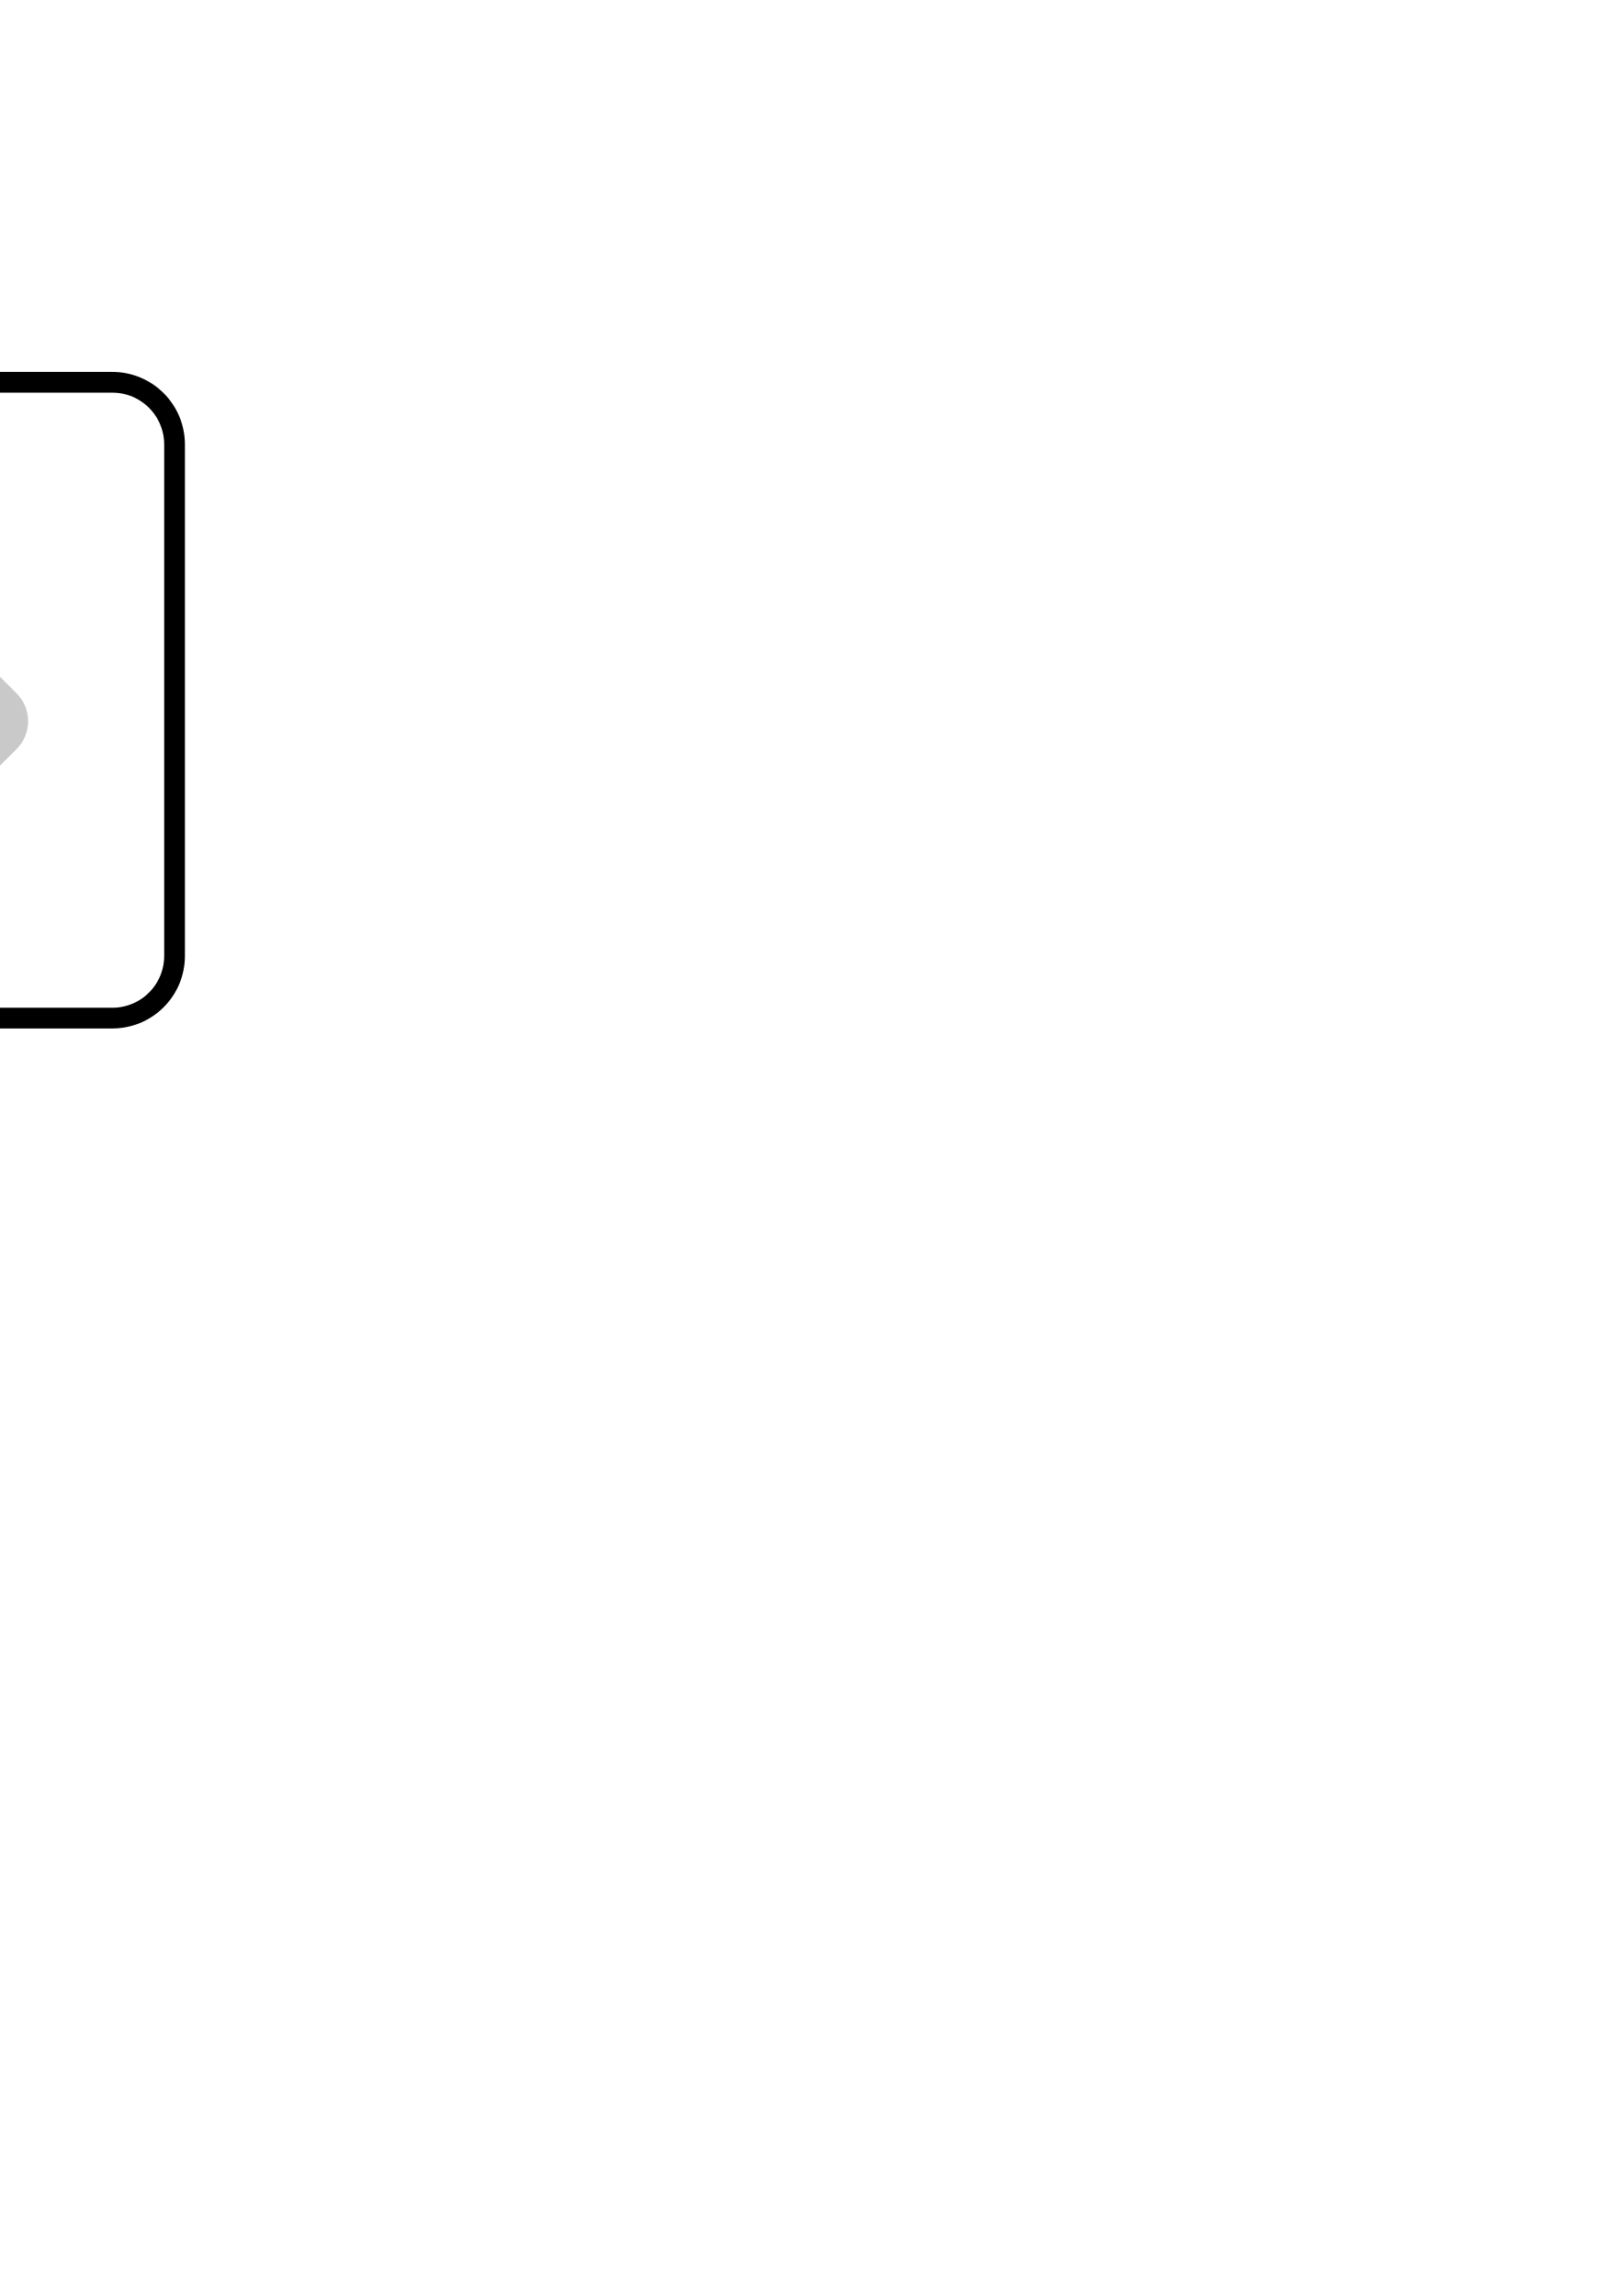
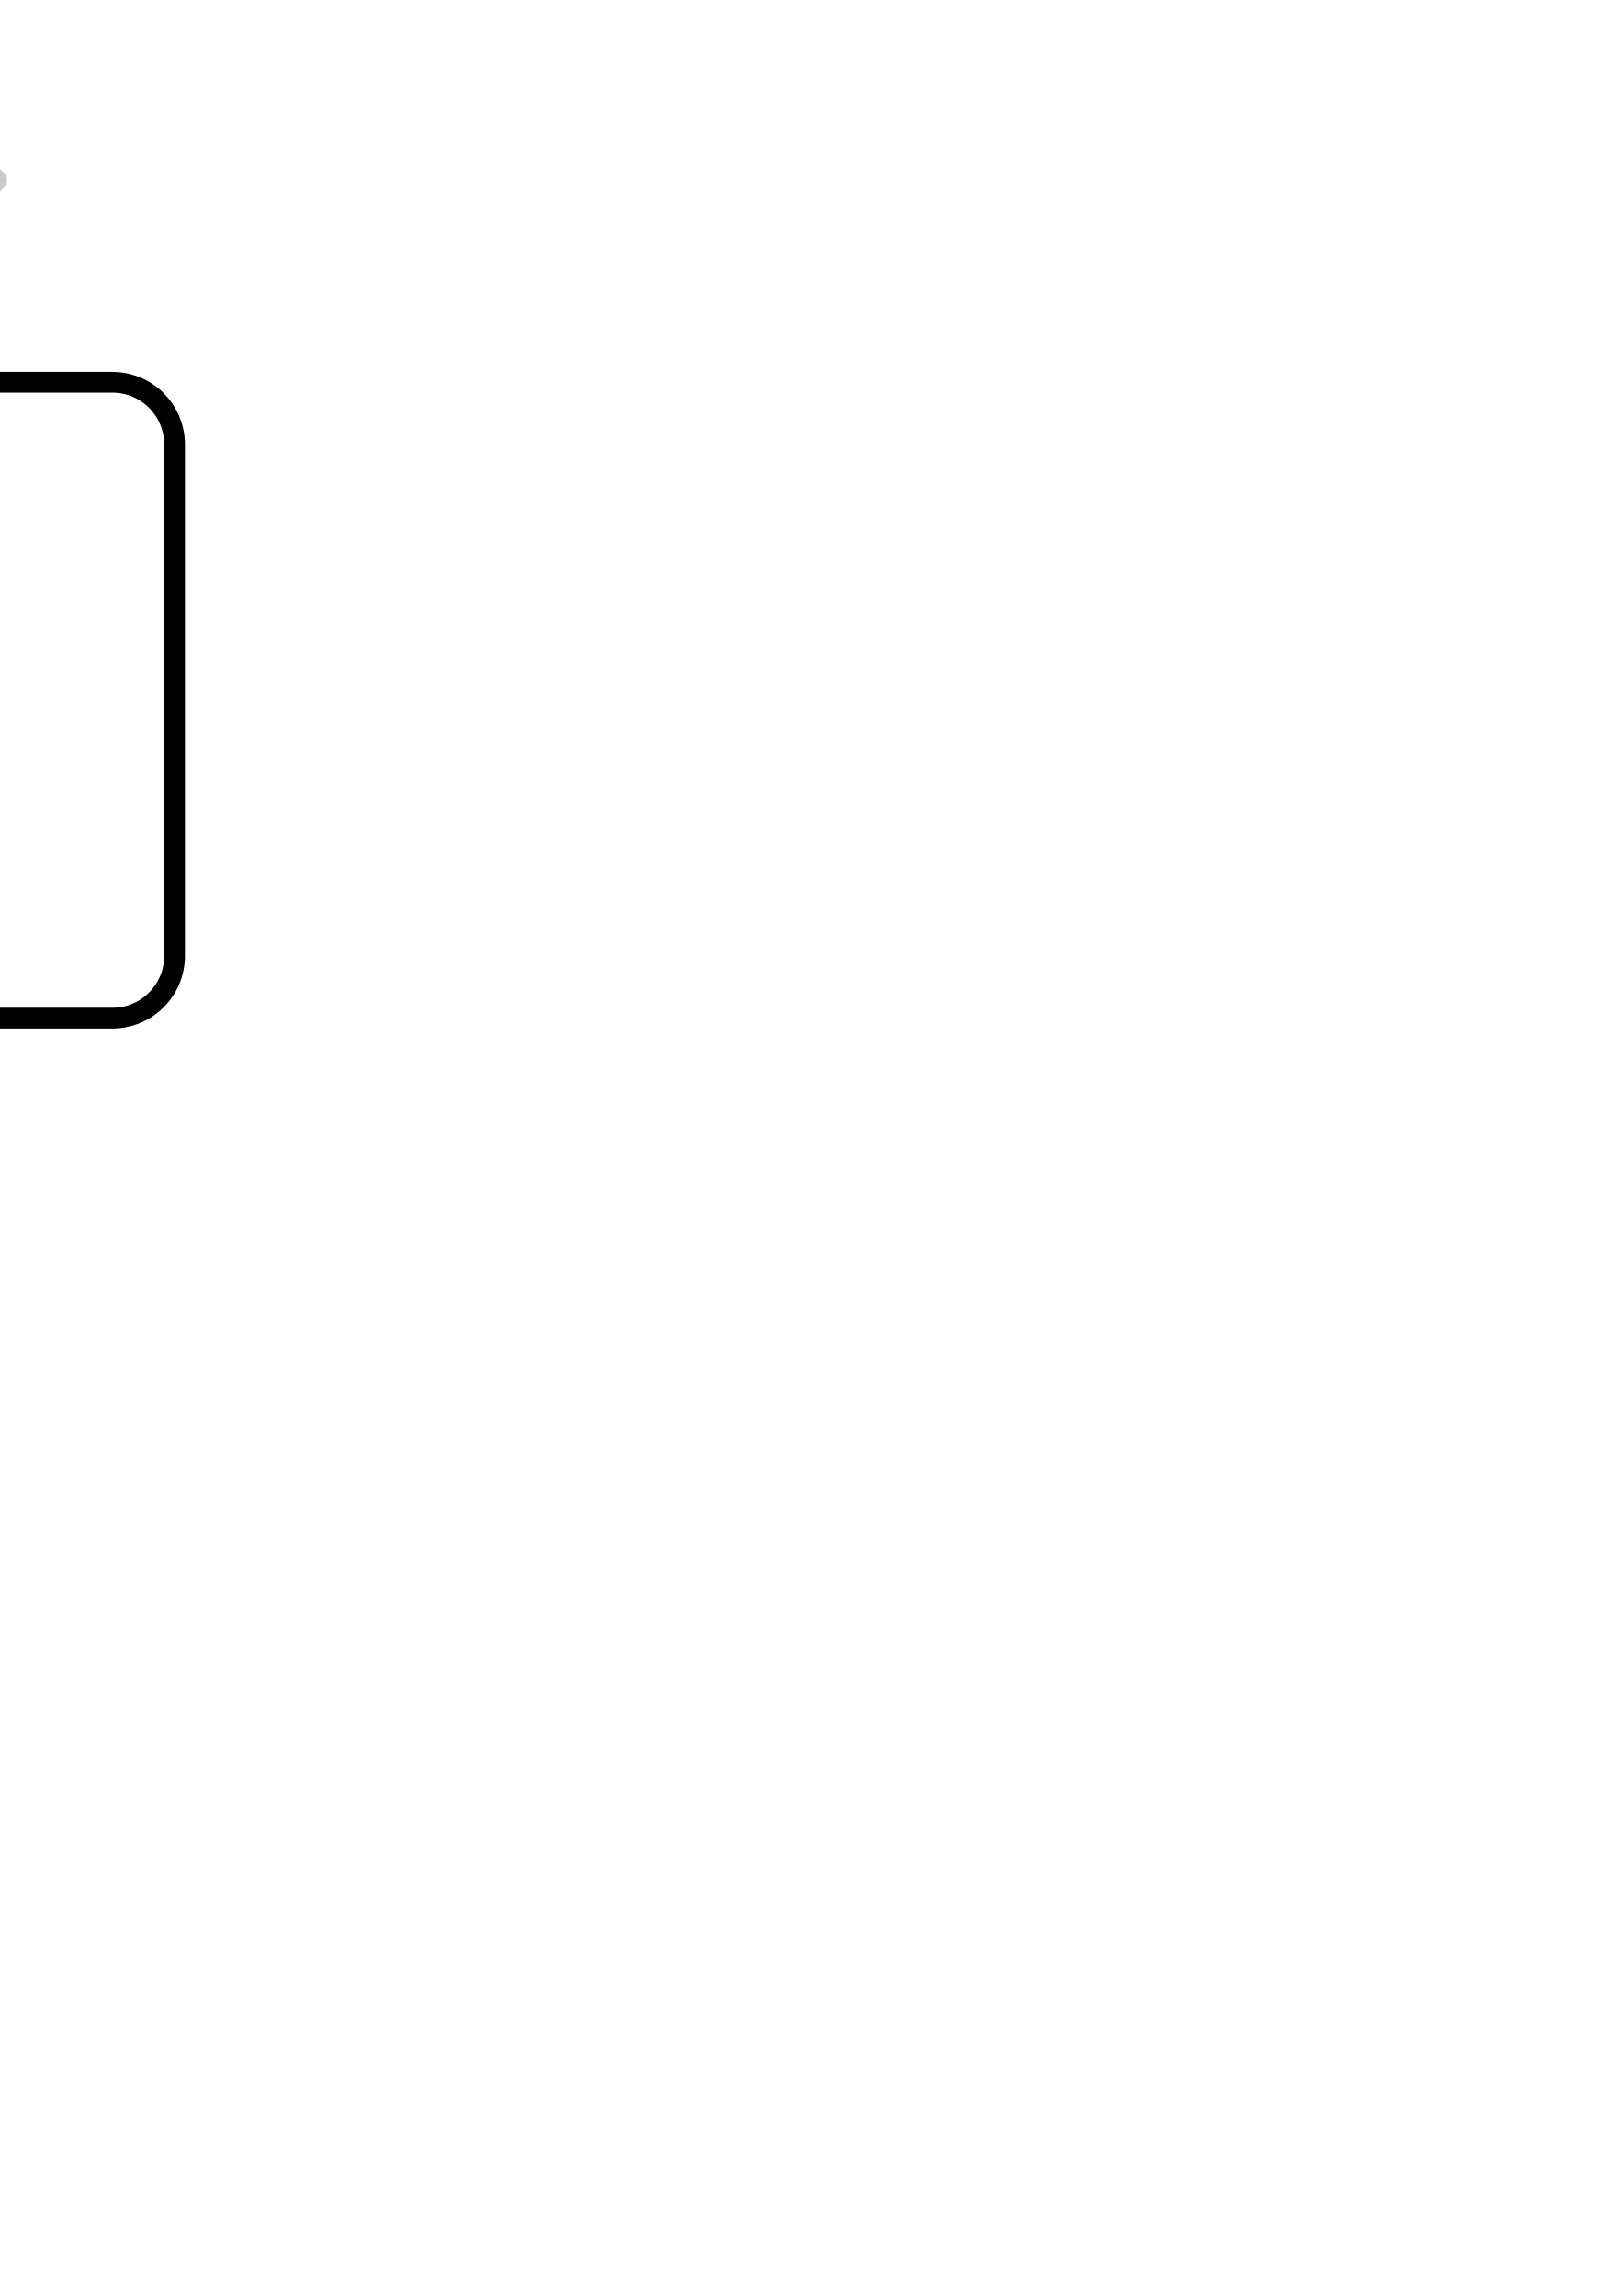
<svg xmlns="http://www.w3.org/2000/svg" width="744.094" height="1052.362" id="svg2" version="1.1">
  <defs id="defs4" />
  <g transform="rotate(45)" id="layer1">
-     <path id="path2983" d="m 87.705,369.011 0,-131.624 c 0,-5.966 4.803,-10.769 10.769,-10.769 l 131.624,0 c 5.966,0 10.769,4.803 10.769,10.769 l 0,131.624 c 0,5.966 -4.803,10.769 -10.769,10.769 l -131.624,0 c -5.966,0 -10.769,-4.803 -10.769,-10.769 z" style="opacity:0.214;fill:none;stroke:#000000;stroke-width:14.55;stroke-miterlimit:4;stroke-opacity:1" />
+     <path transform="scale(0.25,0.25)" id="path2983" d="m 87.705,369.011 0,-131.624 c 0,-5.966 4.803,-10.769 10.769,-10.769 l 131.624,0 c 5.966,0 10.769,4.803 10.769,10.769 l 0,131.624 c 0,5.966 -4.803,10.769 -10.769,10.769 l -131.624,0 c -5.966,0 -10.769,-4.803 -10.769,-10.769 z" style="opacity:0.214;fill:none;stroke:#000000;stroke-width:14.55;stroke-miterlimit:4;stroke-opacity:1" />
    <path transform="matrix(0.7071068,-0.7071068,0.7071068,0.7071068,0,0)" style="fill:none;stroke:#000000;stroke-width:9.5;stroke-miterlimit:4;stroke-opacity:1" d="m -231.429,175.219 282.857,0 C 67.257,175.219 80,187.962 80,203.791 l 0,234.286 c 0,15.829 -12.743,28.571 -28.571,28.571 l -282.857,0 C -247.257,466.648 -260,453.905 -260,438.076 l 0,-234.286 c 0,-15.829 12.743,-28.571 28.571,-28.571 z" id="rect2986" />
  </g>
</svg>
